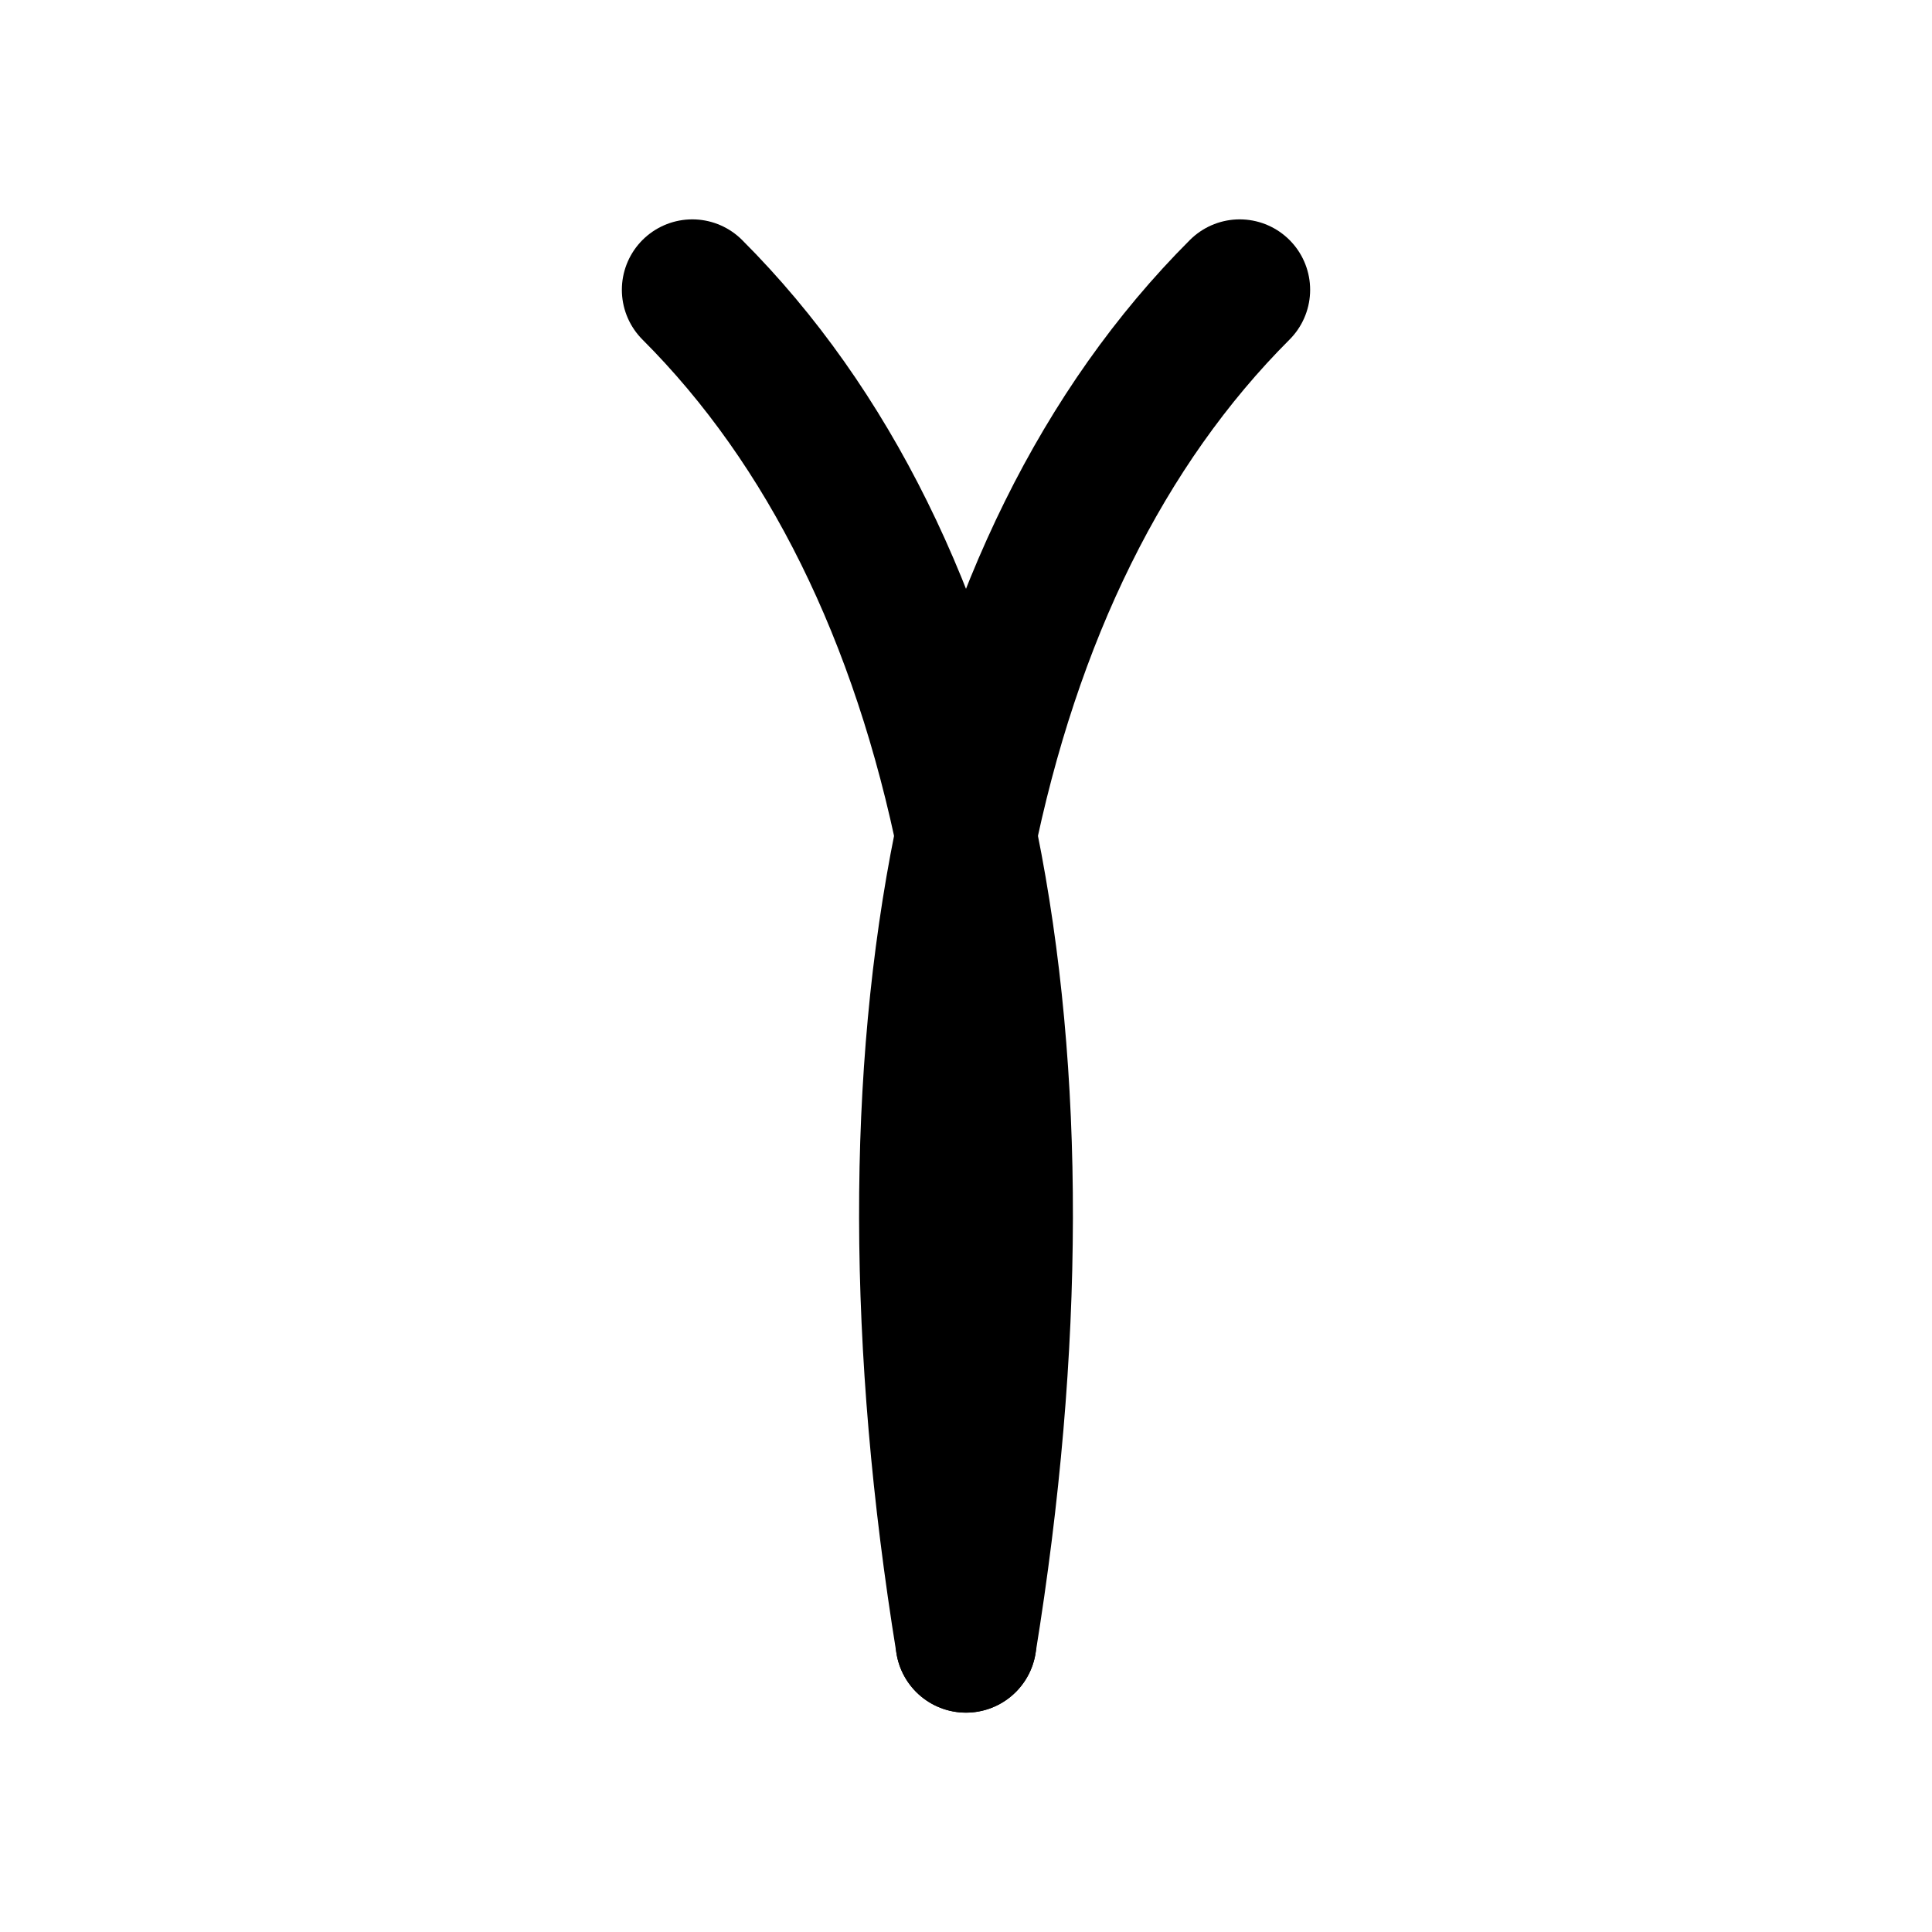
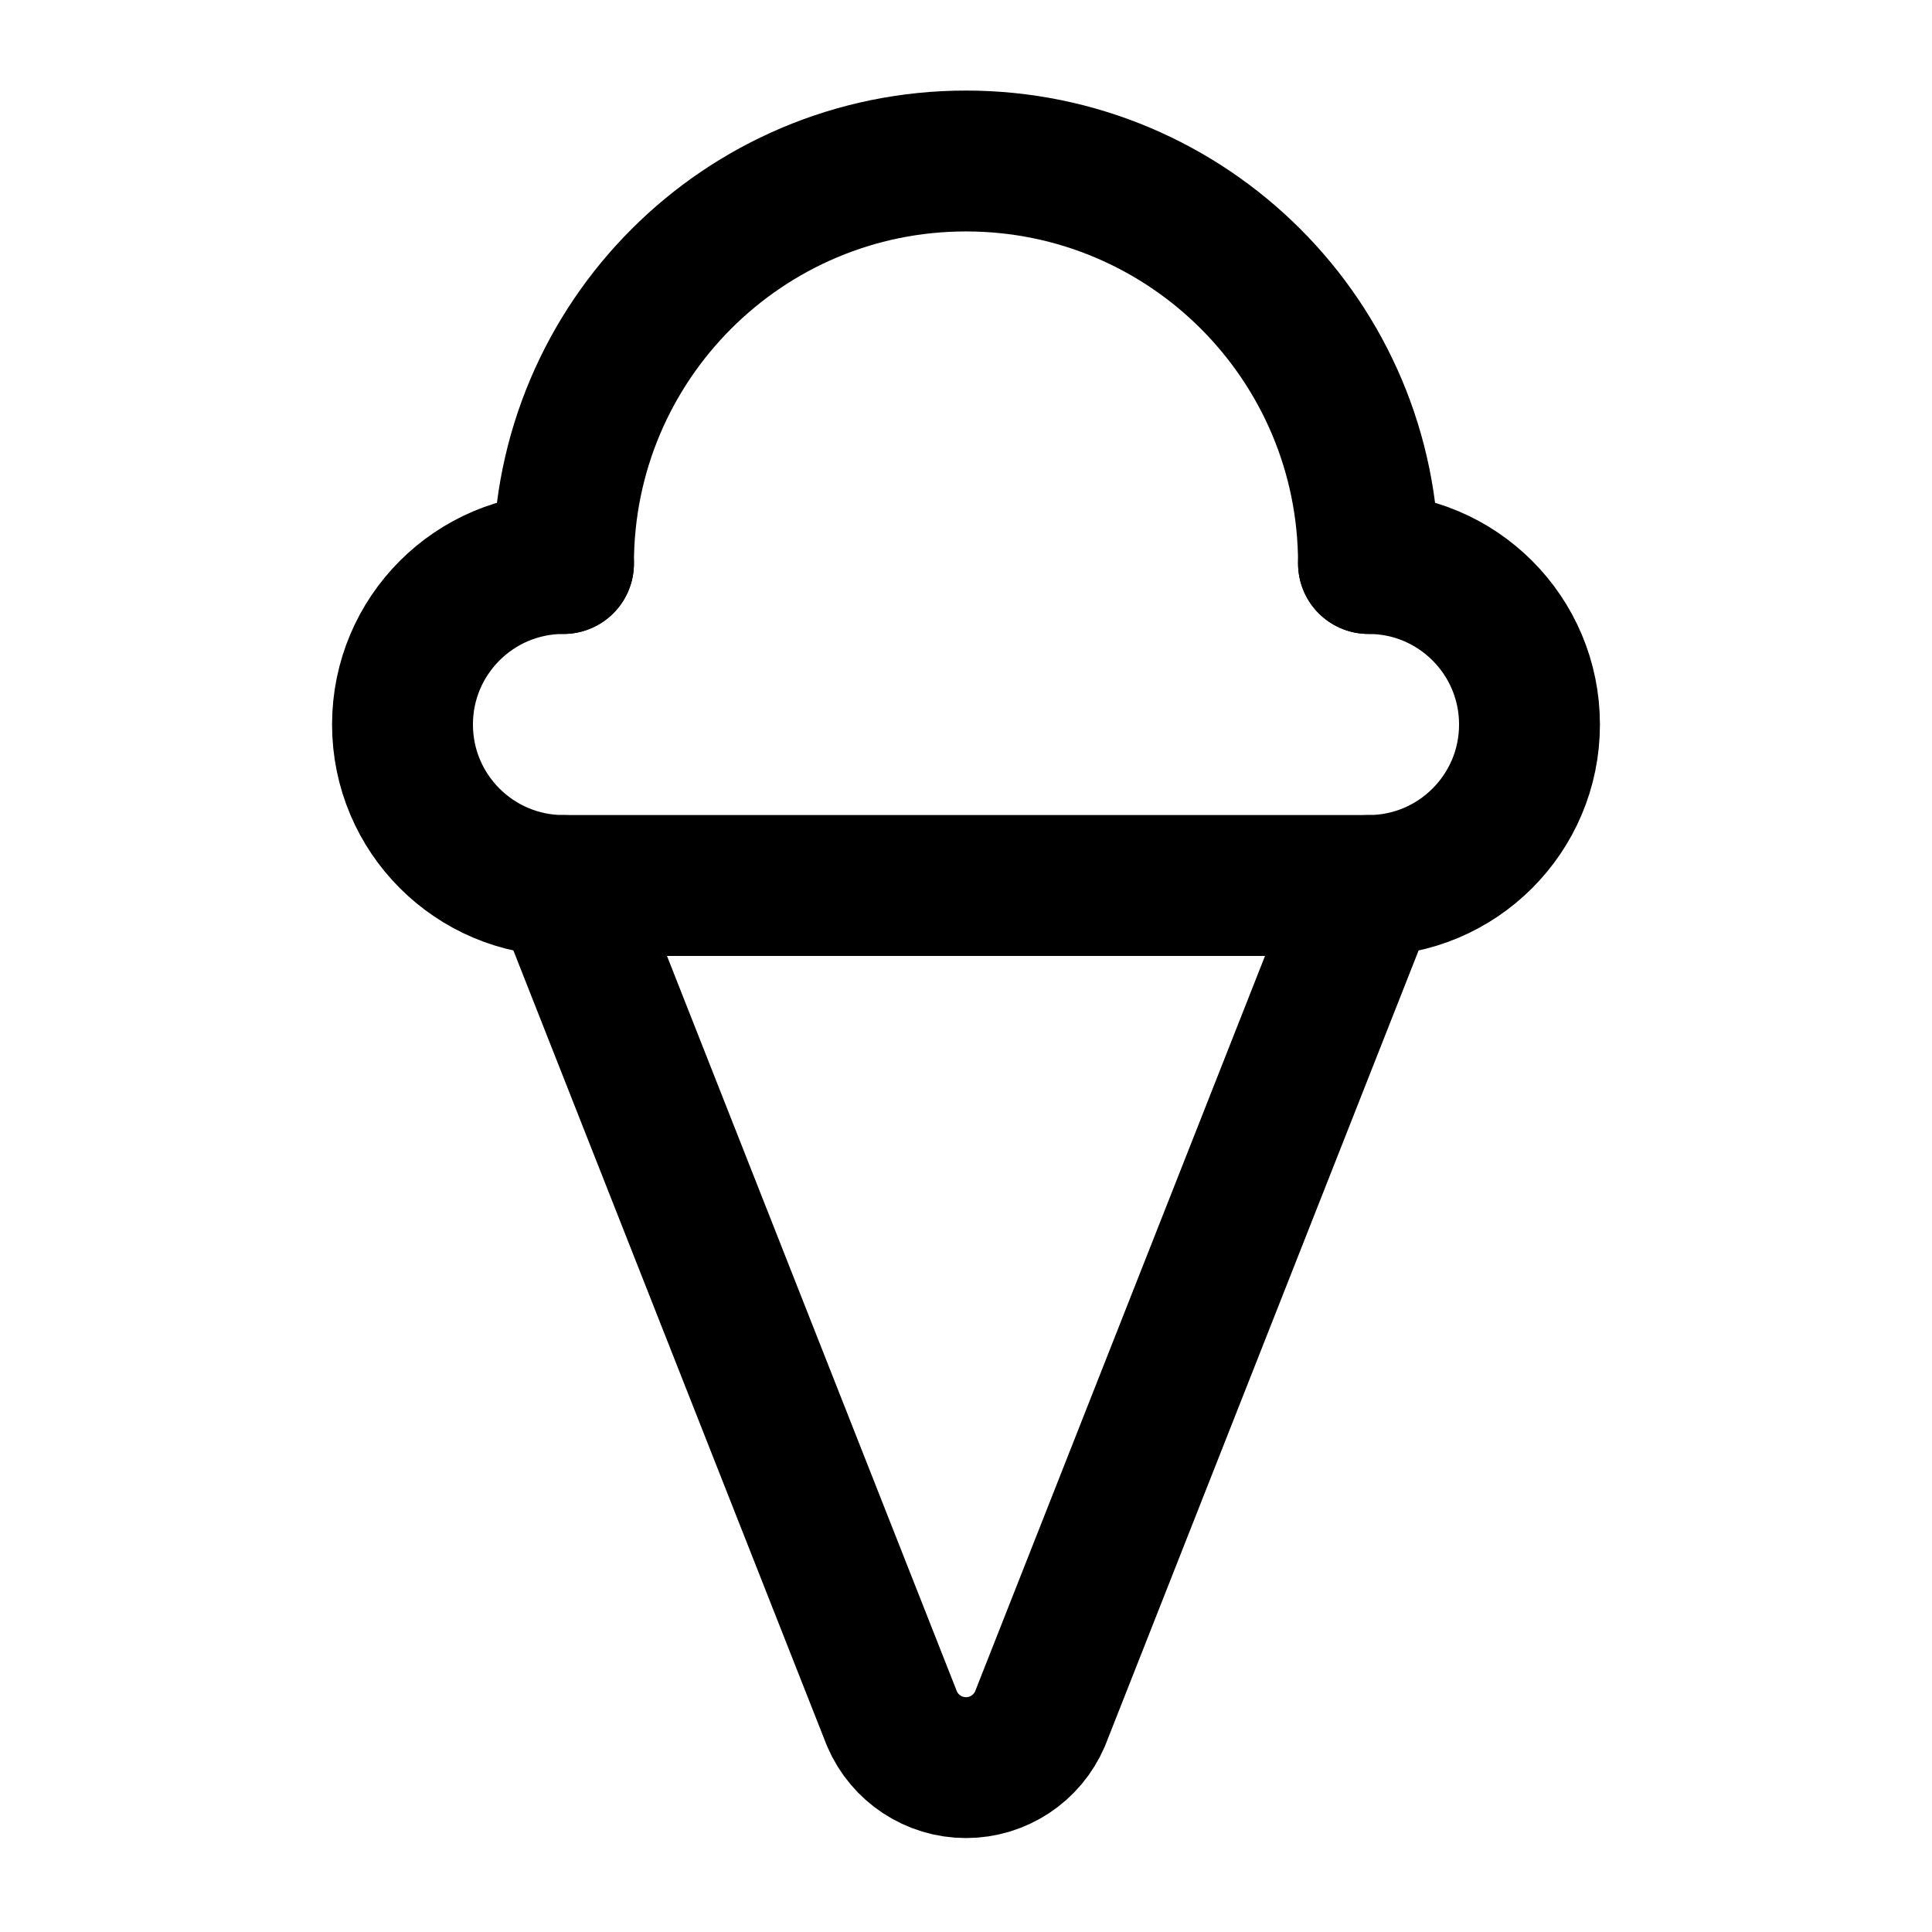
<svg xmlns="http://www.w3.org/2000/svg" viewBox="0 0 24 24" fill="none" stroke="currentColor" stroke-width="1.75" stroke-linecap="round" stroke-linejoin="round">
-   <path d="M8.6 3.6c3.4 3.4 4.6 9.4 3.4 16.8" />
-   <path d="M15.4 3.6c-3.4 3.4-4.6 9.4-3.4 16.8" />
-   <path d="M12 8.4v11" />
+   <path d="m7 11 4.08 10.35a1 1 0 0 0 1.84 0L17 11" />
+   <path d="M17 7A5 5 0 0 0 7 7" />
+   <path d="M17 7a2 2 0 0 1 0 4H7a2 2 0 0 1 0-4" />
</svg>
